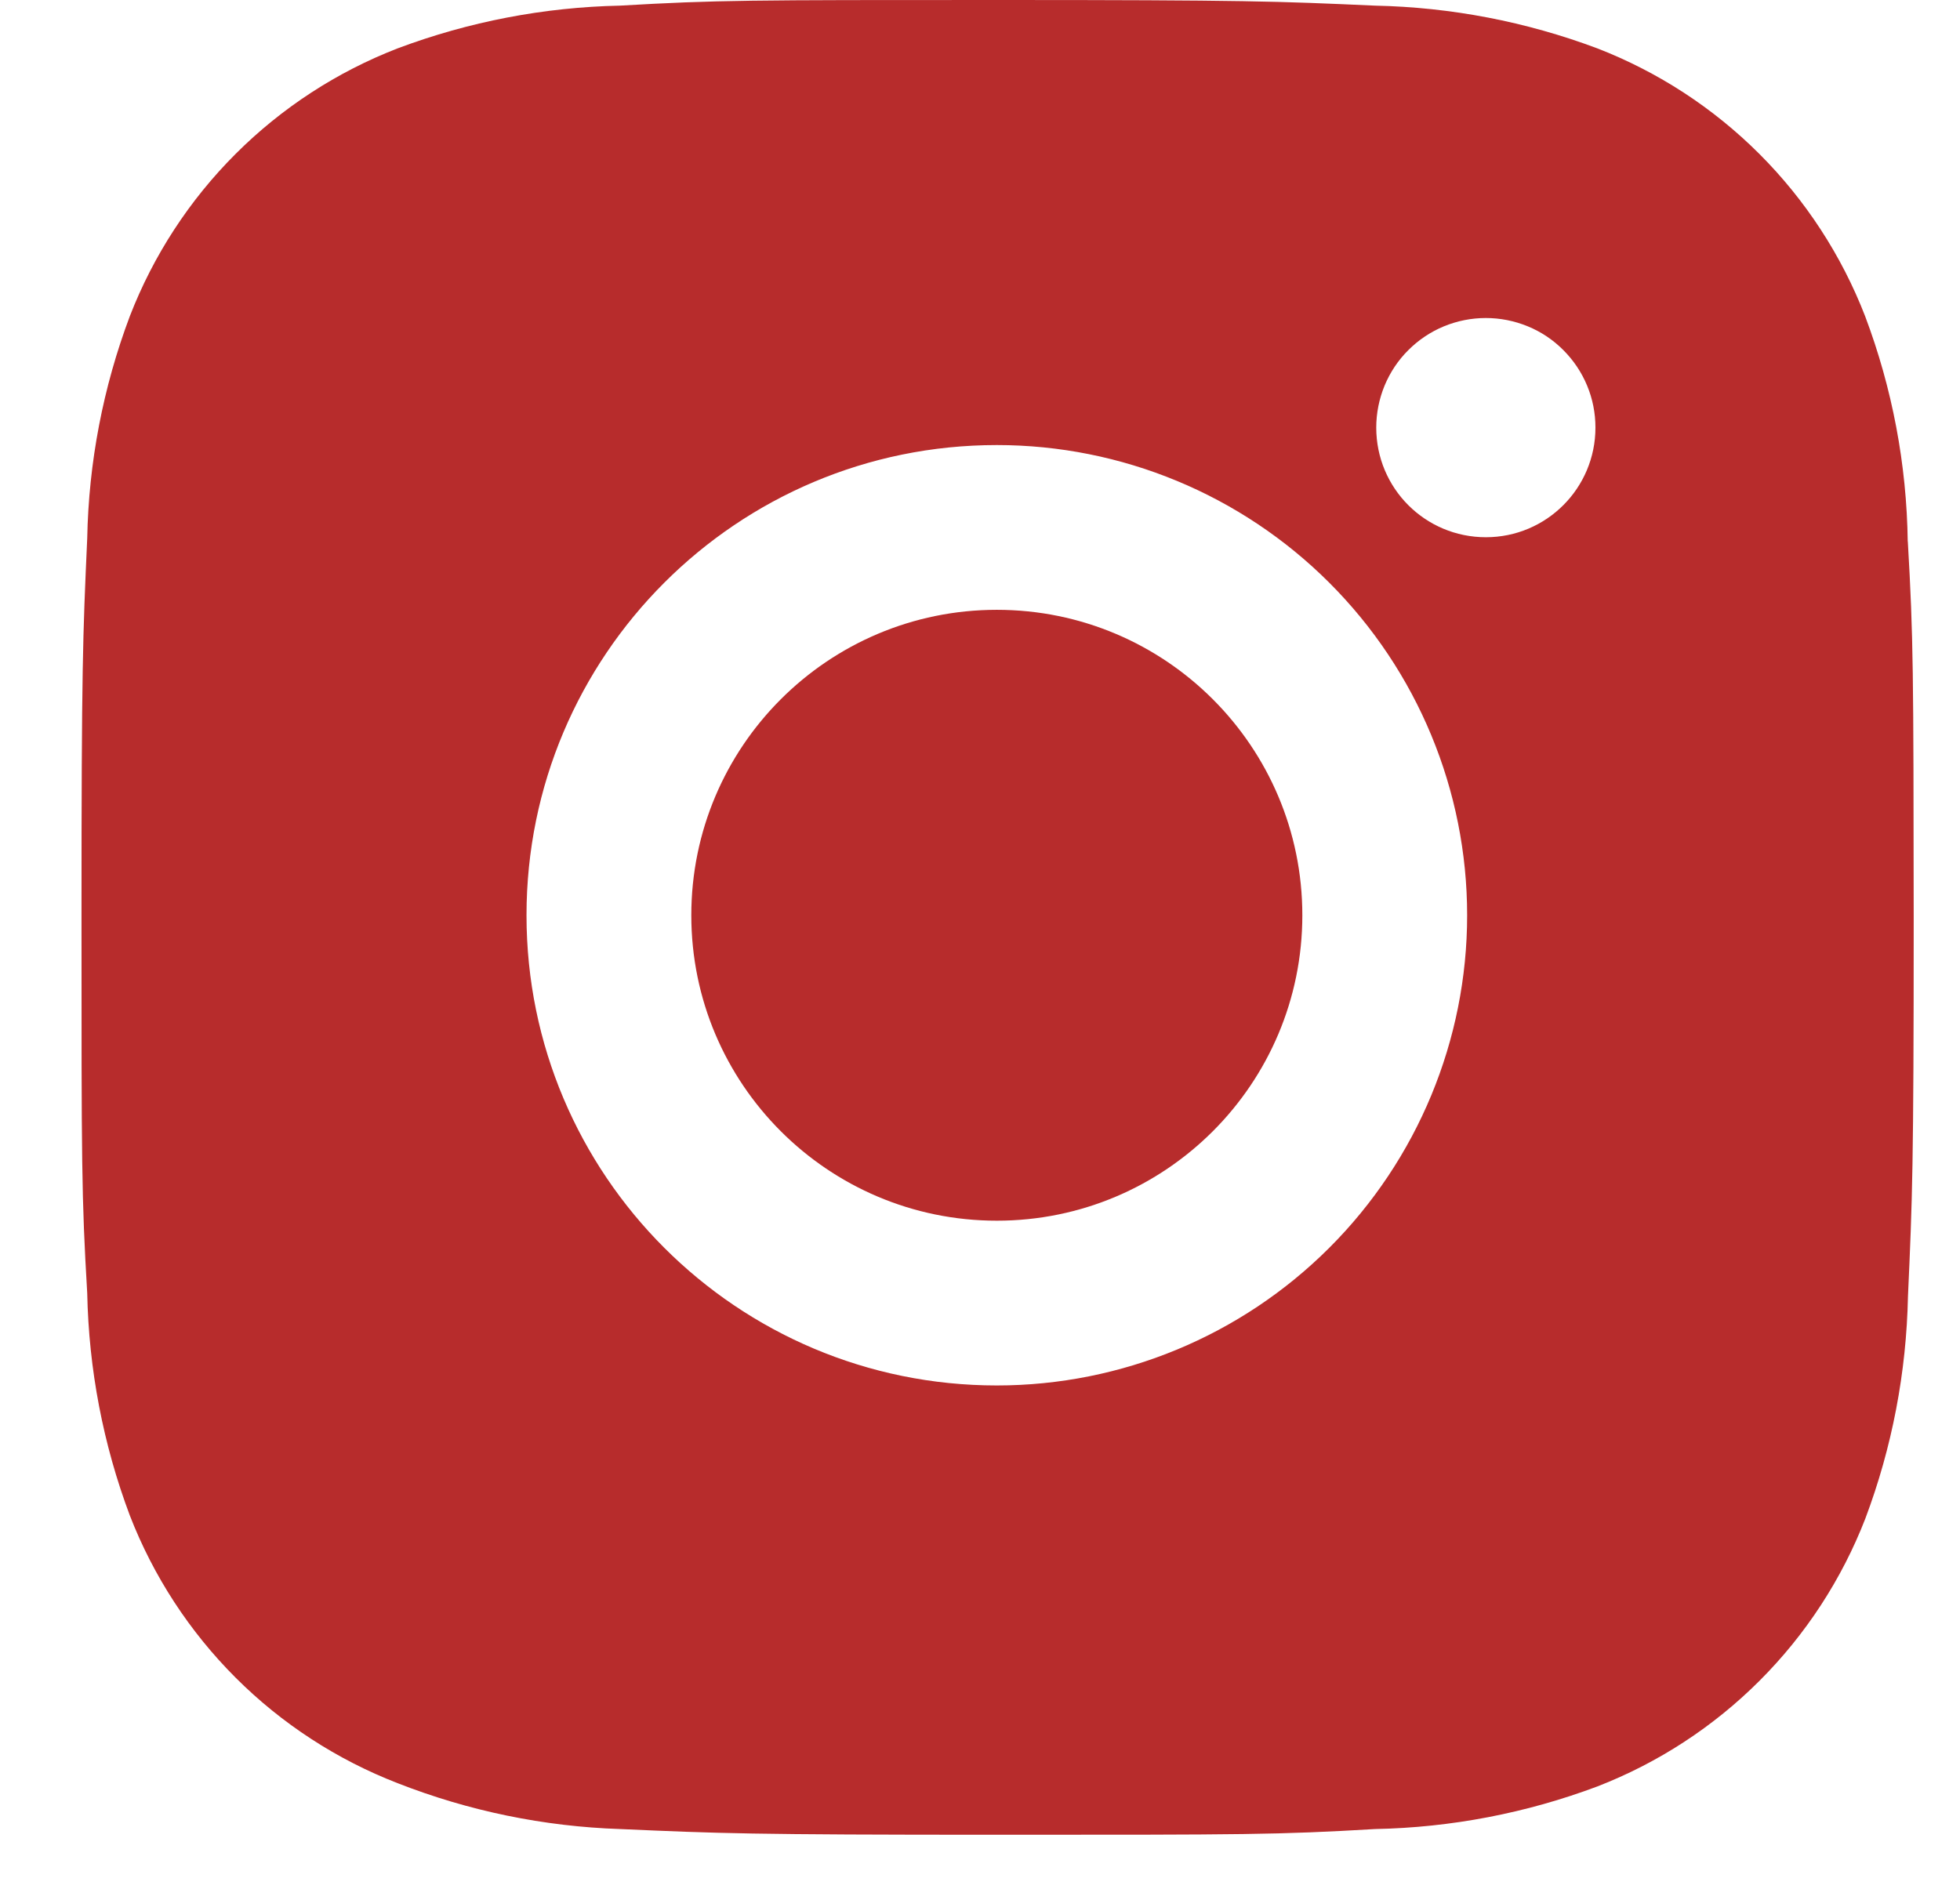
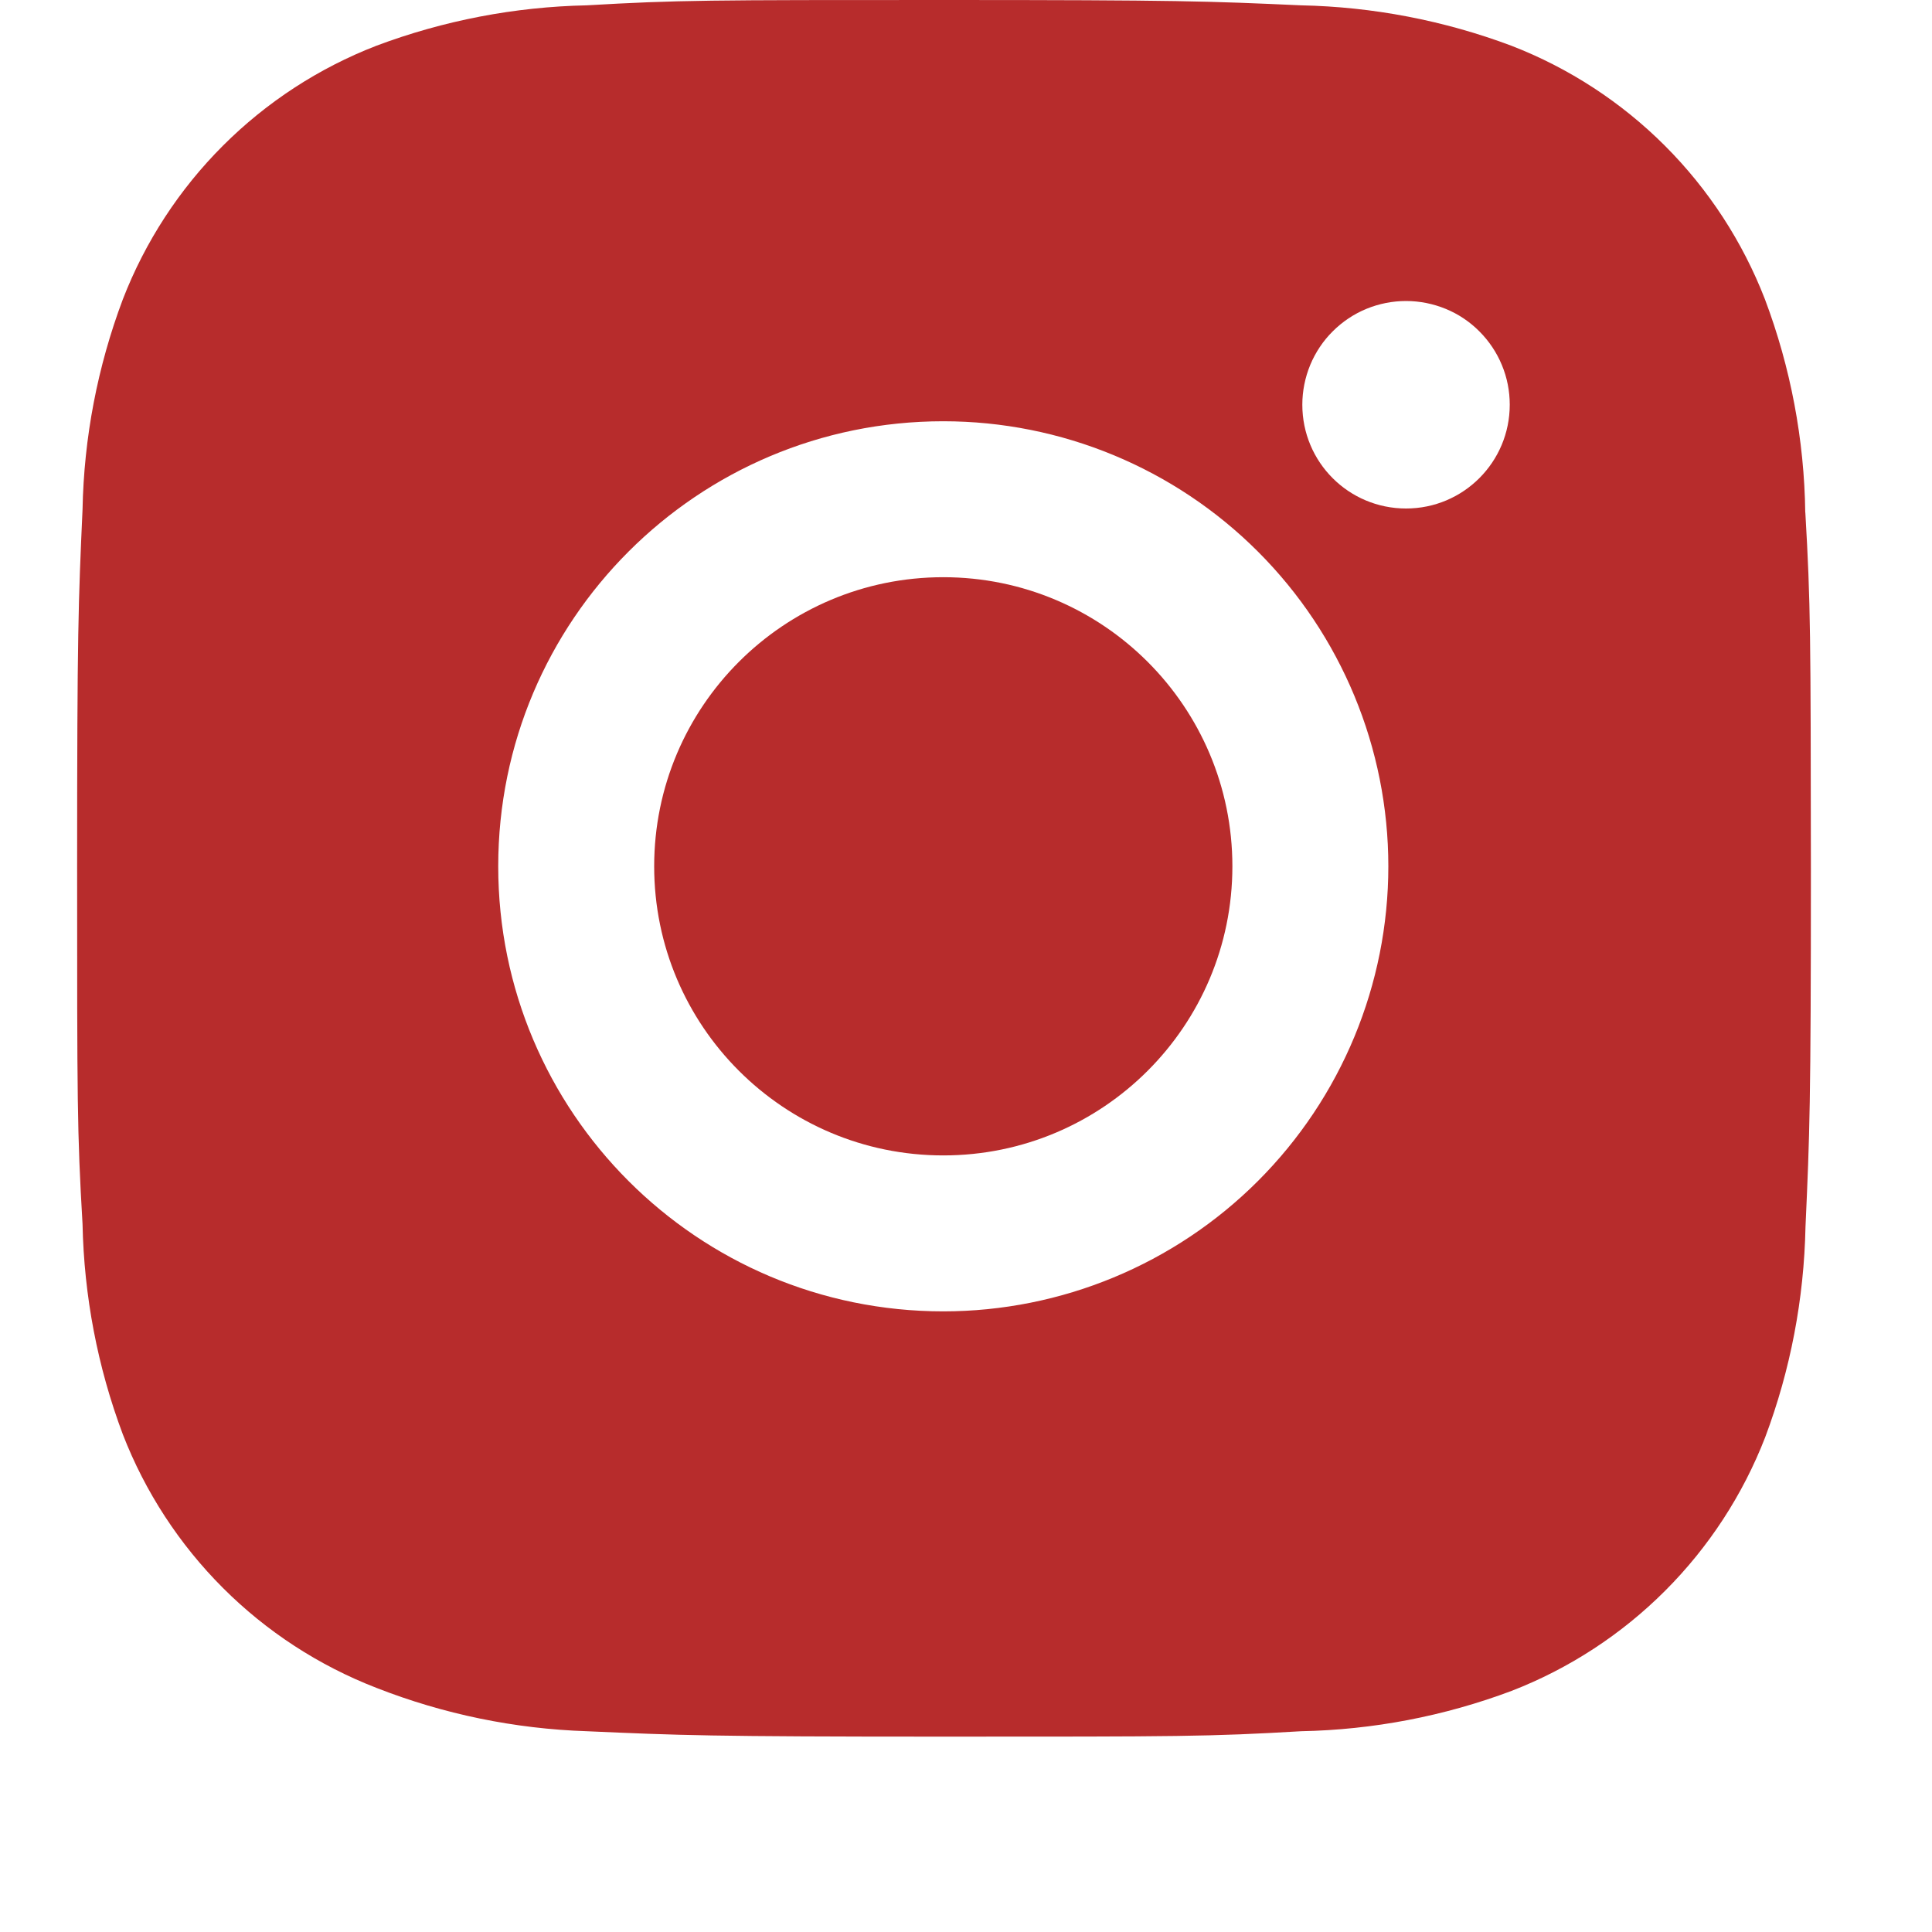
- <svg xmlns="http://www.w3.org/2000/svg" width="24" height="23" fill="none">
+ <svg xmlns="http://www.w3.org/2000/svg" viewBox="0 0 25 25" width="25" height="25" fill="none">
  <path d="M23.36 6.633a8.133 8.133 0 00-.522-2.761 5.743 5.743 0 00-1.294-1.986 5.743 5.743 0 00-1.986-1.294c-.872-.327-1.792-.504-2.723-.523C15.636.015 15.256 0 12.214 0 9.172 0 8.782 0 7.592.069A8.23 8.23 0 004.87.592a5.739 5.739 0 00-1.986 1.294A5.739 5.739 0 001.59 3.872a8.165 8.165 0 00-.522 2.722C1.014 7.794.998 8.174.998 11.216c0 3.042 0 3.431.07 4.622.019.932.194 1.851.522 2.724.289.745.73 1.421 1.295 1.986.565.565 1.242 1.005 1.986 1.293a8.204 8.204 0 002.722.561c1.2.053 1.58.07 4.622.07 3.042 0 3.432 0 4.622-.07.931-.018 1.852-.195 2.723-.522.745-.289 1.421-.73 1.986-1.295.565-.565 1.006-1.241 1.295-1.986.328-.872.503-1.791.522-2.724.054-1.198.07-1.578.07-4.622-.003-3.042-.003-3.428-.072-4.621zM12.206 16.969c-3.182 0-5.759-2.578-5.759-5.759 0-3.182 2.578-5.759 5.759-5.759 1.528 0 2.992.607 4.072 1.687 1.08 1.08 1.687 2.545 1.687 4.072 0 1.528-.607 2.992-1.687 4.072-1.08 1.08-2.545 1.687-4.072 1.687zm5.989-10.389c-.744 0-1.343-.6-1.343-1.343 0-.176.035-.351.102-.514.068-.163.166-.311.291-.435.125-.125.273-.224.435-.291.163-.067.337-.102.514-.102.176 0 .351.035.514.102.163.067.311.166.435.291.125.125.224.273.291.435.068.163.102.337.102.514 0 .742-.6 1.343-1.342 1.343z" fill="#B72C2C" />
  <path d="M12.206 14.951c2.066 0 3.741-1.675 3.741-3.741 0-2.066-1.675-3.741-3.741-3.741-2.066 0-3.741 1.675-3.741 3.741 0 2.066 1.675 3.741 3.741 3.741z" fill="#B72C2C" />
</svg>
